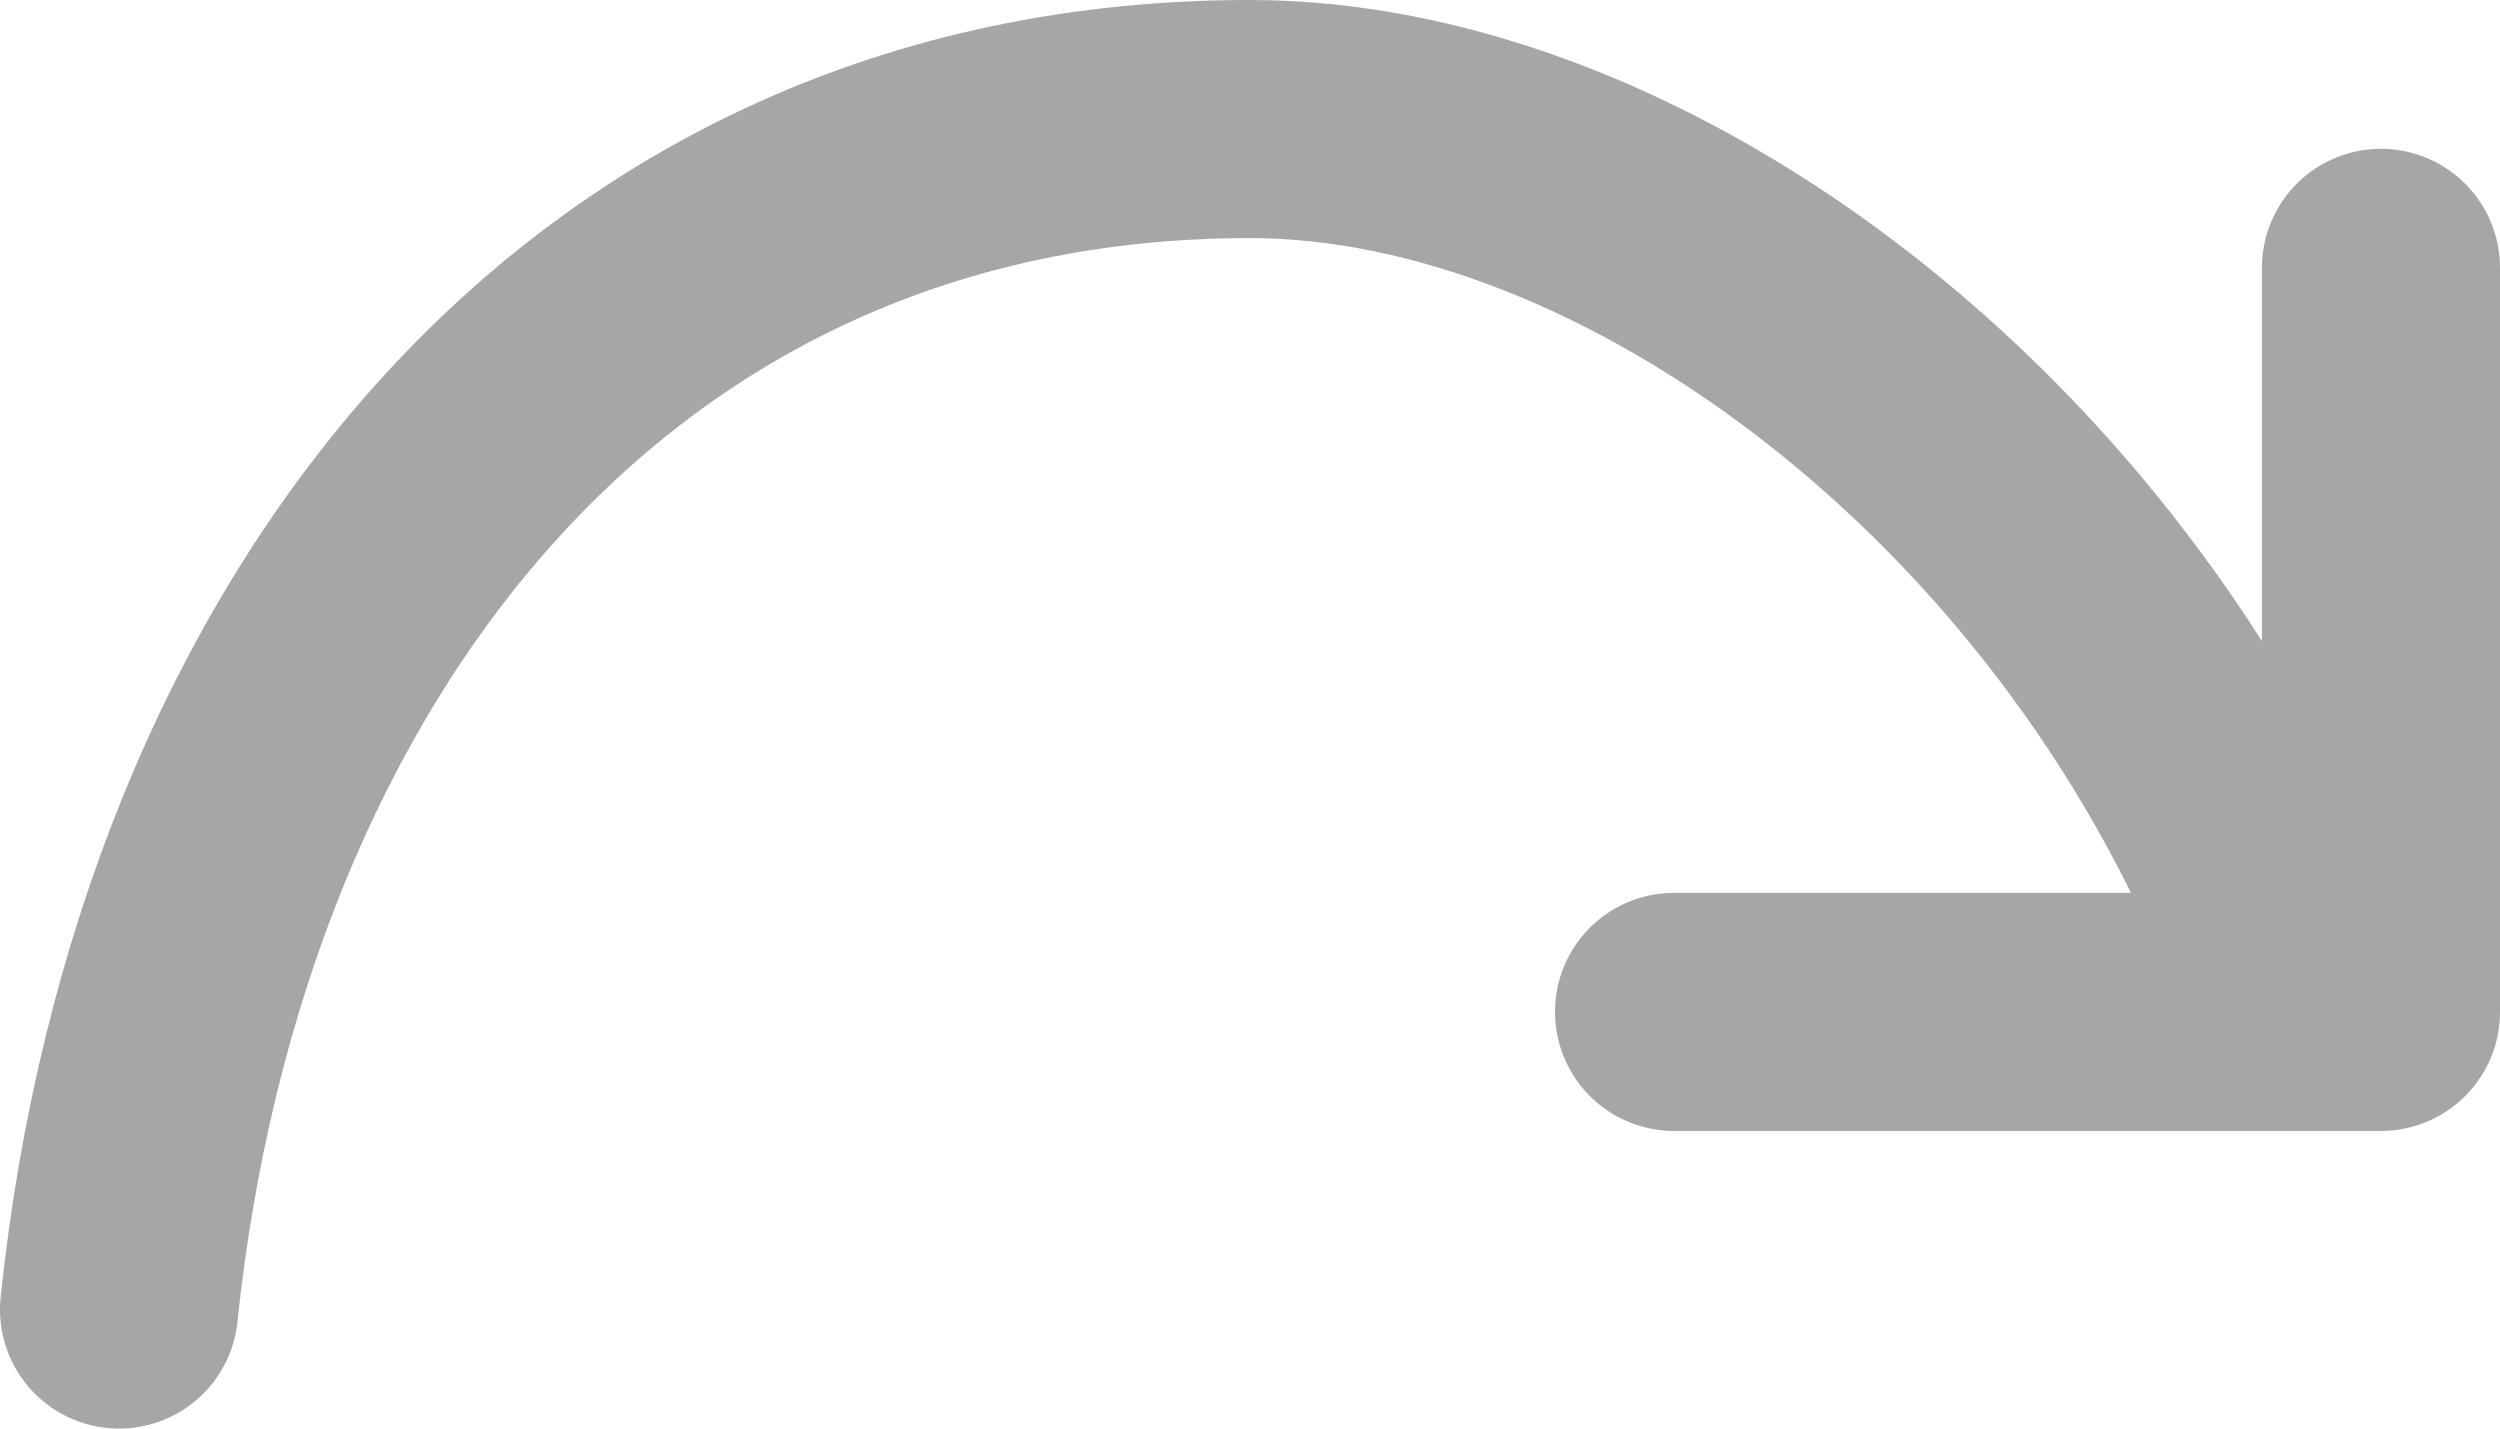
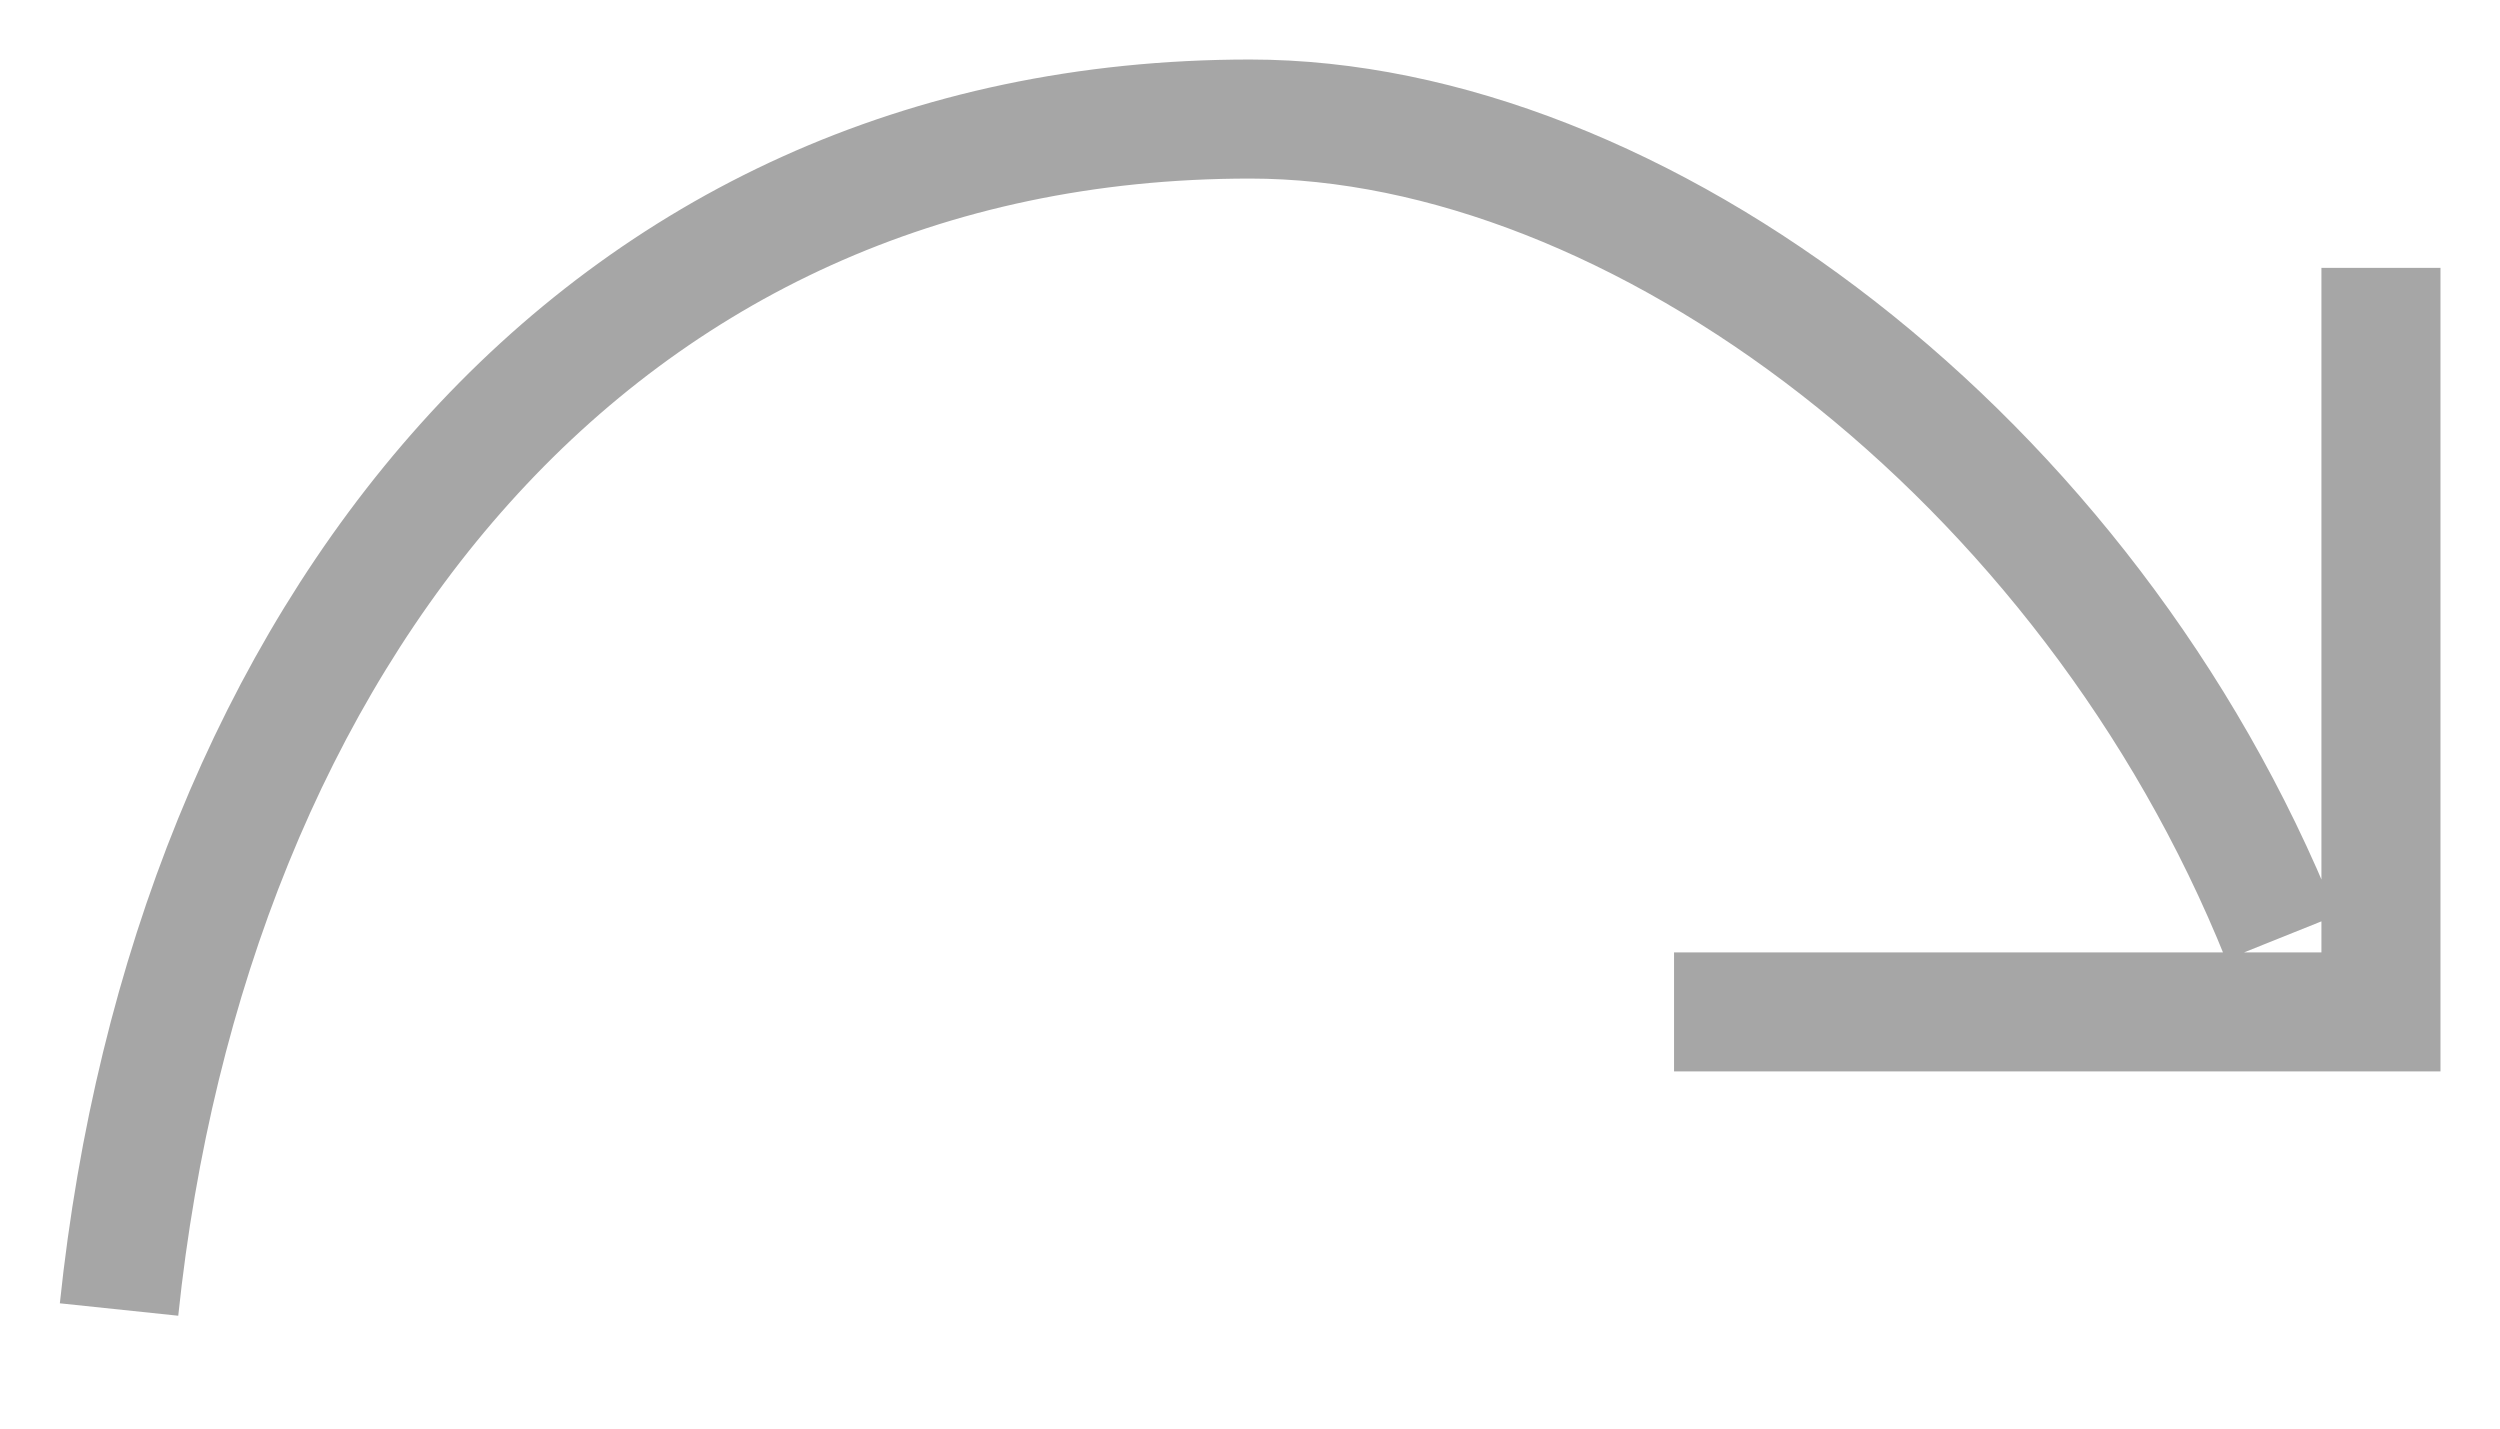
<svg xmlns="http://www.w3.org/2000/svg" width="21" height="12" viewBox="0 0 21 12" fill="none">
-   <path d="M20 2.25V8.5H14.062M1 11C1.59 5.375 4.998 1 10.5 1C13.742 1 17.541 3.835 19.162 7.875" stroke="#A6A6A6" stroke-width="2" stroke-linecap="round" stroke-linejoin="round" />
+   <path d="M20 2.25V8.5H14.062M1 11C1.59 5.375 4.998 1 10.5 1C13.742 1 17.541 3.835 19.162 7.875" stroke="#A6A6A6" strokeWidth="2" strokeLinecap="round" strokeLinejoin="round" />
</svg>
